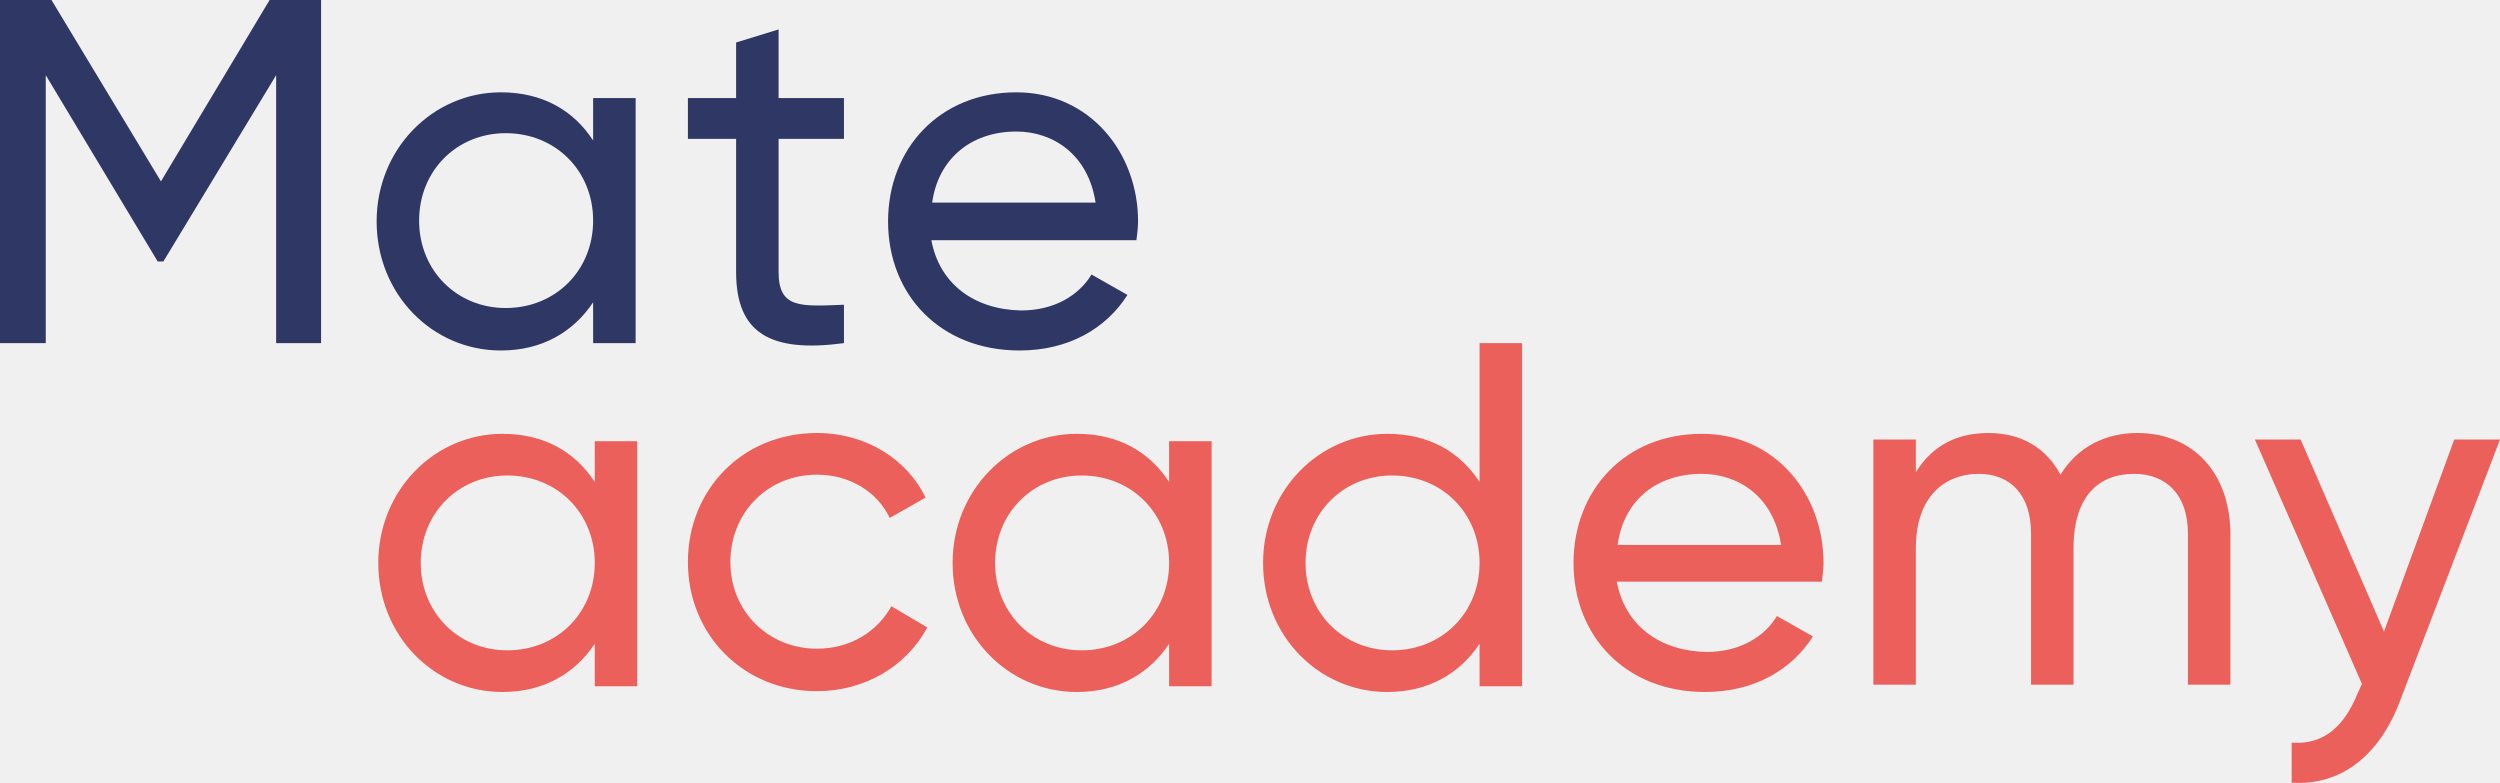
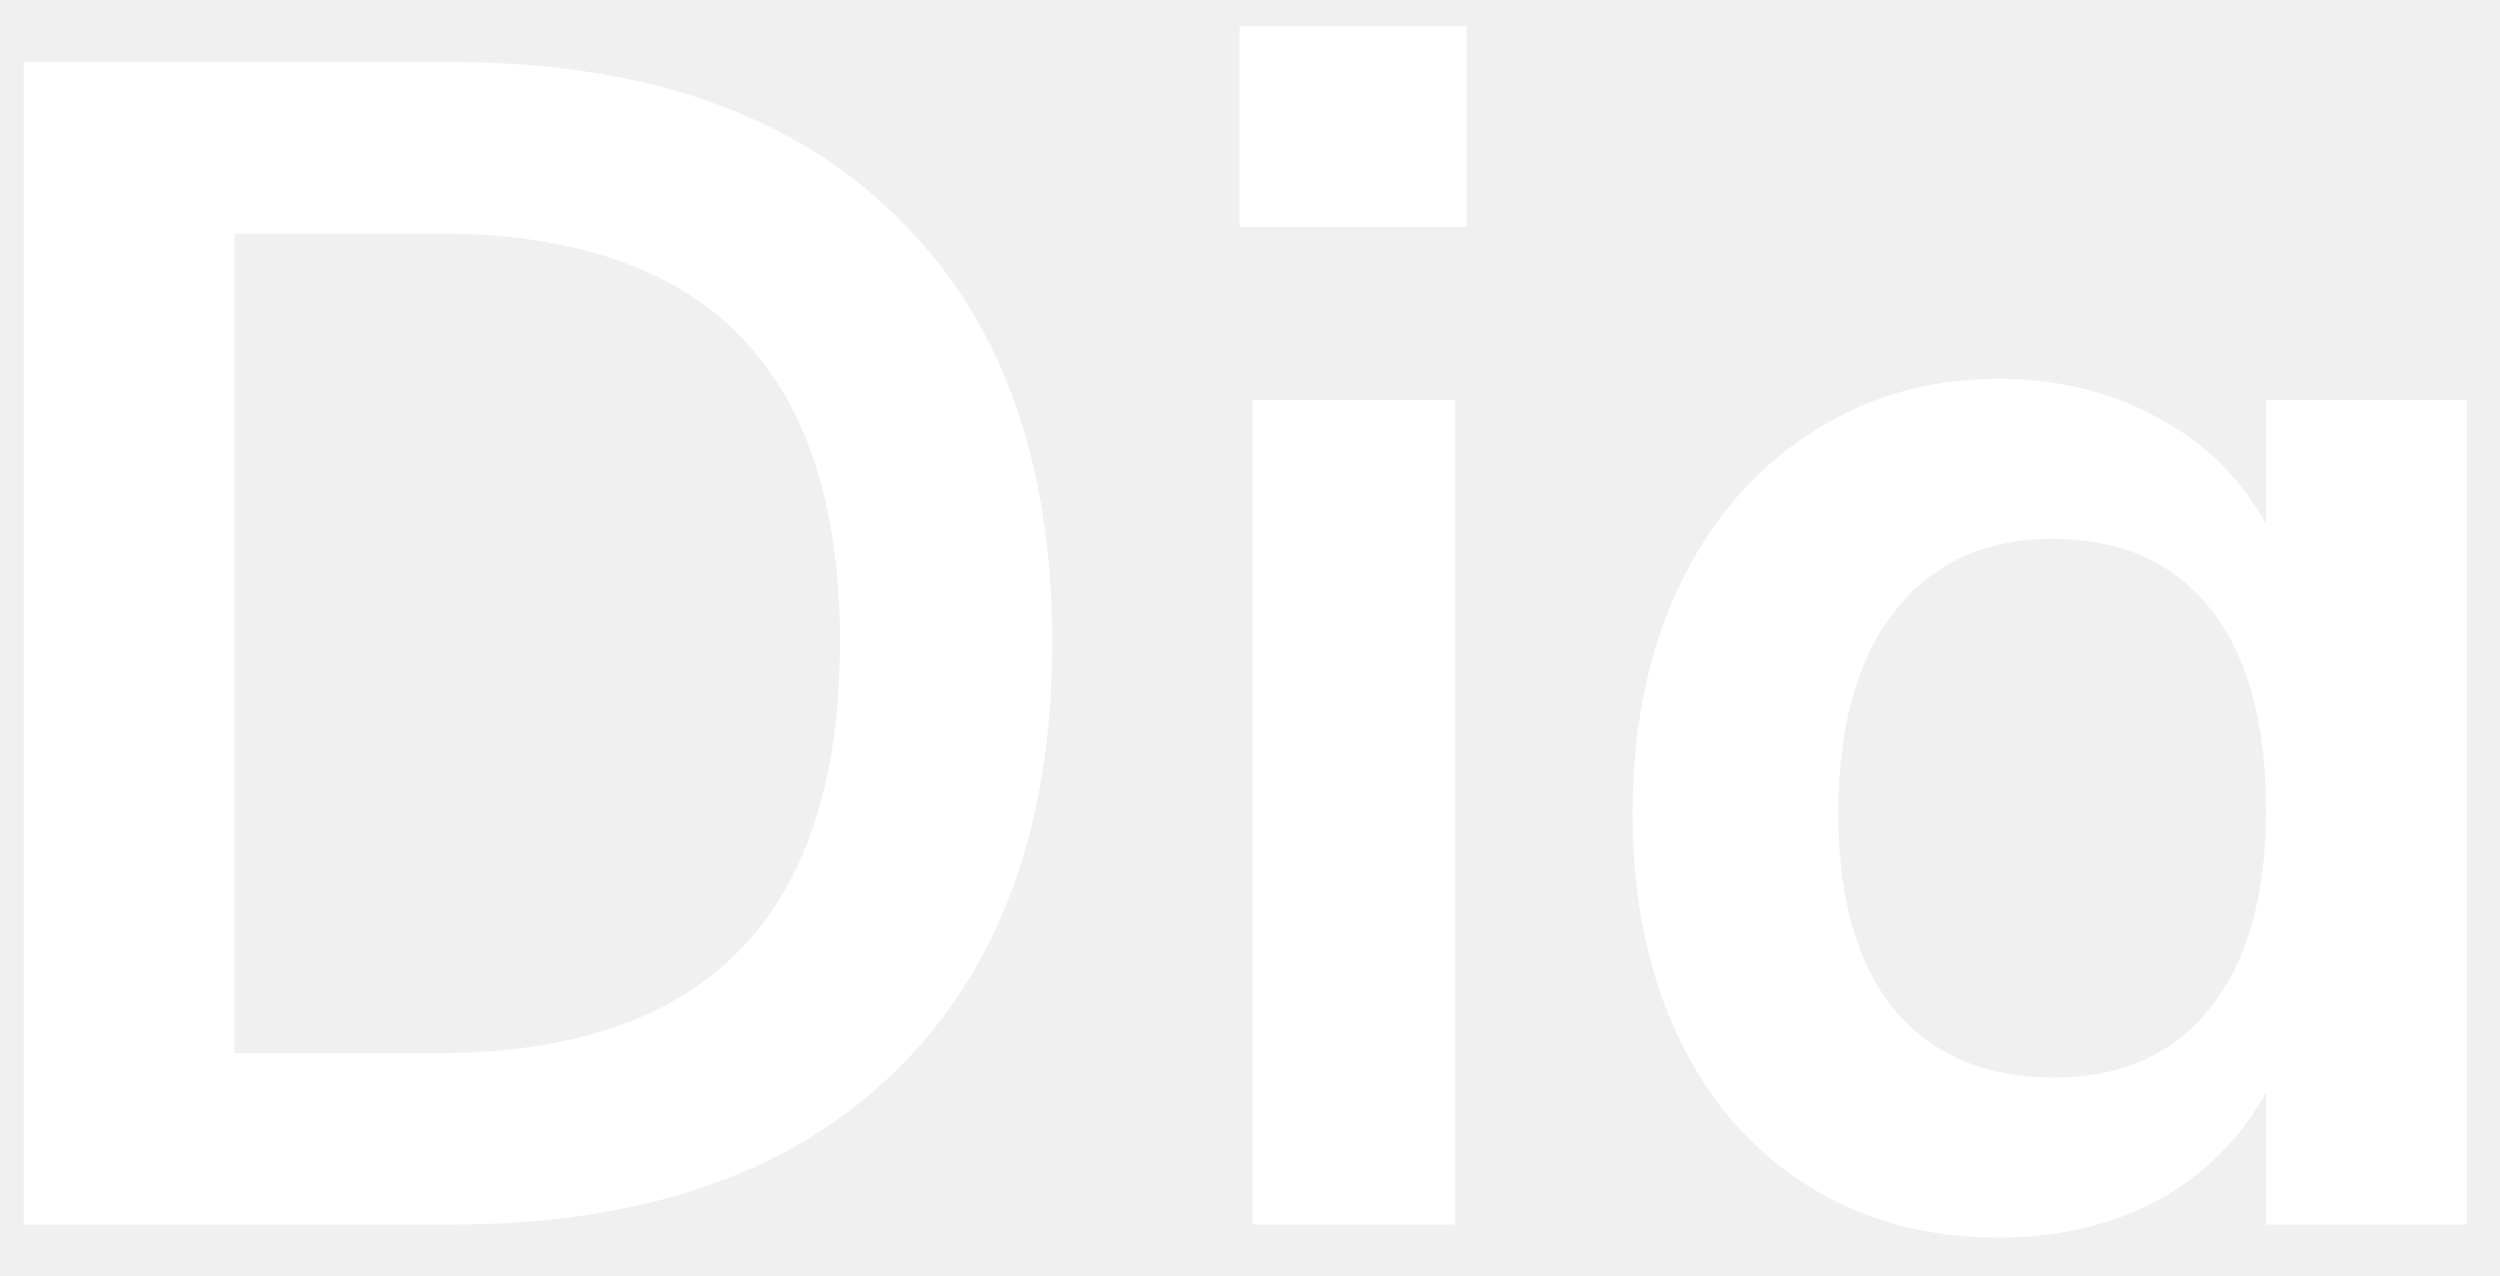
- <svg xmlns="http://www.w3.org/2000/svg" viewBox="0 0 306 95.8" style="enable-background:new 0 0 306 95.8;" xml:space="preserve">
-   <style type="text/css">
- 	.st0{fill:#2F3864;}
- 	.st1{fill:#EC605B;}
- </style>
-   <g>
-     <path class="st0" d="M39.3,0H33L19.7,22.2L6.3,0H0v42h5.6V9.2L19.3,32H20L33.8,9.2V42h5.5V0L39.3,0z M72.6,12v5.2   c-2.4-3.7-6.2-5.9-11.3-5.9c-8.3,0-15.2,6.9-15.2,15.8c0,8.9,6.8,15.8,15.2,15.8c5.1,0,8.9-2.3,11.3-5.9V42h5.2V12H72.6L72.6,12z    M61.9,37.7c-6,0-10.6-4.6-10.6-10.7c0-6.1,4.6-10.7,10.6-10.7c6.1,0,10.7,4.6,10.7,10.7C72.6,33.1,68,37.7,61.9,37.7L61.9,37.7z    M103.3,17v-5h-8V3.6l-5.2,1.6V12h-5.9v5h5.9v16.3c0,7.5,4.2,9.9,13.2,8.7v-4.7c-5.3,0.2-8,0.5-8-4V17H103.3L103.3,17z M114,29.4   h25.1c0.1-0.8,0.2-1.6,0.2-2.3c0-8.4-5.9-15.8-14.9-15.8c-9.4,0-15.7,6.9-15.7,15.8c0,9,6.4,15.8,16.1,15.8c6,0,10.6-2.7,13.2-6.8   l-4.4-2.5c-1.5,2.5-4.5,4.4-8.6,4.4C119.3,37.9,115,34.8,114,29.4L114,29.4z M124.4,16.1c4.5,0,8.8,2.8,9.7,8.7h-20   C114.8,19.6,118.7,16.1,124.4,16.1L124.4,16.1z" />
-     <path class="st1" d="M72.8,53.8V59c-2.4-3.7-6.2-5.9-11.3-5.9c-8.3,0-15.2,6.9-15.2,15.8s6.8,15.8,15.2,15.8   c5.1,0,8.9-2.3,11.3-5.9v5.2H78v-30H72.8L72.8,53.8z M62.1,79.6c-6,0-10.6-4.6-10.6-10.7s4.6-10.7,10.6-10.7   c6.1,0,10.7,4.6,10.7,10.7S68.2,79.6,62.1,79.6L62.1,79.6z M100,84.6c5.9,0,11-3.1,13.5-7.8l-4.4-2.6c-1.7,3.1-5,5.2-9.1,5.2   c-6,0-10.6-4.6-10.6-10.6c0-6.1,4.6-10.7,10.6-10.7c4,0,7.4,2.1,8.9,5.3l4.4-2.5C111,56.2,106,53,100,53c-9.1,0-15.8,6.9-15.8,15.8   S91,84.6,100,84.6L100,84.6z M143.1,53.8V59c-2.4-3.7-6.2-5.9-11.3-5.9c-8.3,0-15.2,6.9-15.2,15.8s6.8,15.8,15.2,15.8   c5.1,0,8.9-2.3,11.3-5.9v5.2h5.2v-30H143.1L143.1,53.8z M132.4,79.6c-6,0-10.6-4.6-10.6-10.7s4.6-10.7,10.6-10.7   c6.1,0,10.7,4.6,10.7,10.7S138.5,79.6,132.4,79.6L132.4,79.6z M181.1,41.8V59c-2.4-3.7-6.2-5.9-11.3-5.9c-8.3,0-15.2,6.9-15.2,15.8   s6.8,15.8,15.2,15.8c5.1,0,8.9-2.3,11.3-5.9v5.2h5.2v-42H181.1L181.1,41.8z M170.4,79.6c-6,0-10.6-4.6-10.6-10.7   s4.6-10.7,10.6-10.7c6.1,0,10.7,4.6,10.7,10.7S176.5,79.6,170.4,79.6L170.4,79.6z M197.9,71.2H223c0.1-0.8,0.2-1.6,0.2-2.3   c0-8.4-5.9-15.8-14.9-15.8c-9.4,0-15.7,6.9-15.7,15.8c0,9,6.4,15.8,16.1,15.8c6,0,10.6-2.7,13.2-6.8l-4.4-2.5   c-1.5,2.5-4.5,4.4-8.6,4.4C203.2,79.7,198.9,76.6,197.9,71.2L197.9,71.2z M208.3,58c4.5,0,8.8,2.8,9.7,8.7h-20   C198.7,61.4,202.6,58,208.3,58L208.3,58z M261.6,53c-3.9,0-7.3,1.7-9.4,5.1c-1.7-3.2-4.7-5.1-8.8-5.1c-3.7,0-6.8,1.4-8.9,4.8v-4   h-5.2v30h5.2V67.1c0-6.5,3.7-9.1,7.7-9.1c3.9,0,6.4,2.6,6.4,7.3v18.5h5.2V67.1c0-6.5,3.2-9.1,7.4-9.1c4,0,6.6,2.6,6.6,7.3v18.5h5.2   V65.2C272.9,57.7,268.3,53,261.6,53L261.6,53z M300.4,53.8l-8.6,23.5l-10.2-23.5H276l13.1,29.9l-0.5,1.1c-1.6,4-4.1,6.4-8.1,6.1   v4.9c6.1,0.4,10.8-3.4,13.3-10.1L306,53.8H300.4L300.4,53.8z" />
-   </g>
+ <svg xmlns="http://www.w3.org/2000/svg" width="49" height="25" viewBox="0 0 49 25" fill="none">
+   <path d="M0.464 1.217H8.848C12.581 1.217 15.472 2.209 17.52 4.193C19.589 6.177 20.624 8.972 20.624 12.577C20.624 16.204 19.589 19.02 17.52 21.025C15.472 23.009 12.581 24.001 8.848 24.001H0.464V1.217ZM8.592 20.641C13.84 20.641 16.464 17.953 16.464 12.577C16.464 7.244 13.84 4.577 8.592 4.577H4.592V20.641H8.592ZM24.551 7.841H28.519V24.001H24.551V7.841ZM28.743 0.513V4.449H24.295V0.513H28.743ZM48.351 7.841V24.001H44.415V21.409C43.924 22.305 43.22 23.009 42.303 23.521C41.385 24.012 40.34 24.257 39.167 24.257C37.759 24.257 36.511 23.916 35.423 23.233C34.335 22.55 33.492 21.58 32.895 20.321C32.297 19.062 31.999 17.601 31.999 15.937C31.999 14.273 32.297 12.801 32.895 11.521C33.513 10.22 34.367 9.217 35.455 8.513C36.543 7.788 37.78 7.425 39.167 7.425C40.34 7.425 41.385 7.681 42.303 8.193C43.22 8.684 43.924 9.377 44.415 10.273V7.841H48.351ZM40.255 21.121C41.577 21.121 42.601 20.662 43.327 19.745C44.052 18.828 44.415 17.537 44.415 15.873C44.415 14.166 44.052 12.854 43.327 11.937C42.601 11.02 41.567 10.561 40.223 10.561C38.9 10.561 37.865 11.041 37.119 12.001C36.393 12.94 36.031 14.252 36.031 15.937C36.031 17.601 36.393 18.881 37.119 19.777C37.865 20.673 38.911 21.121 40.255 21.121Z" fill="white" />
</svg>
